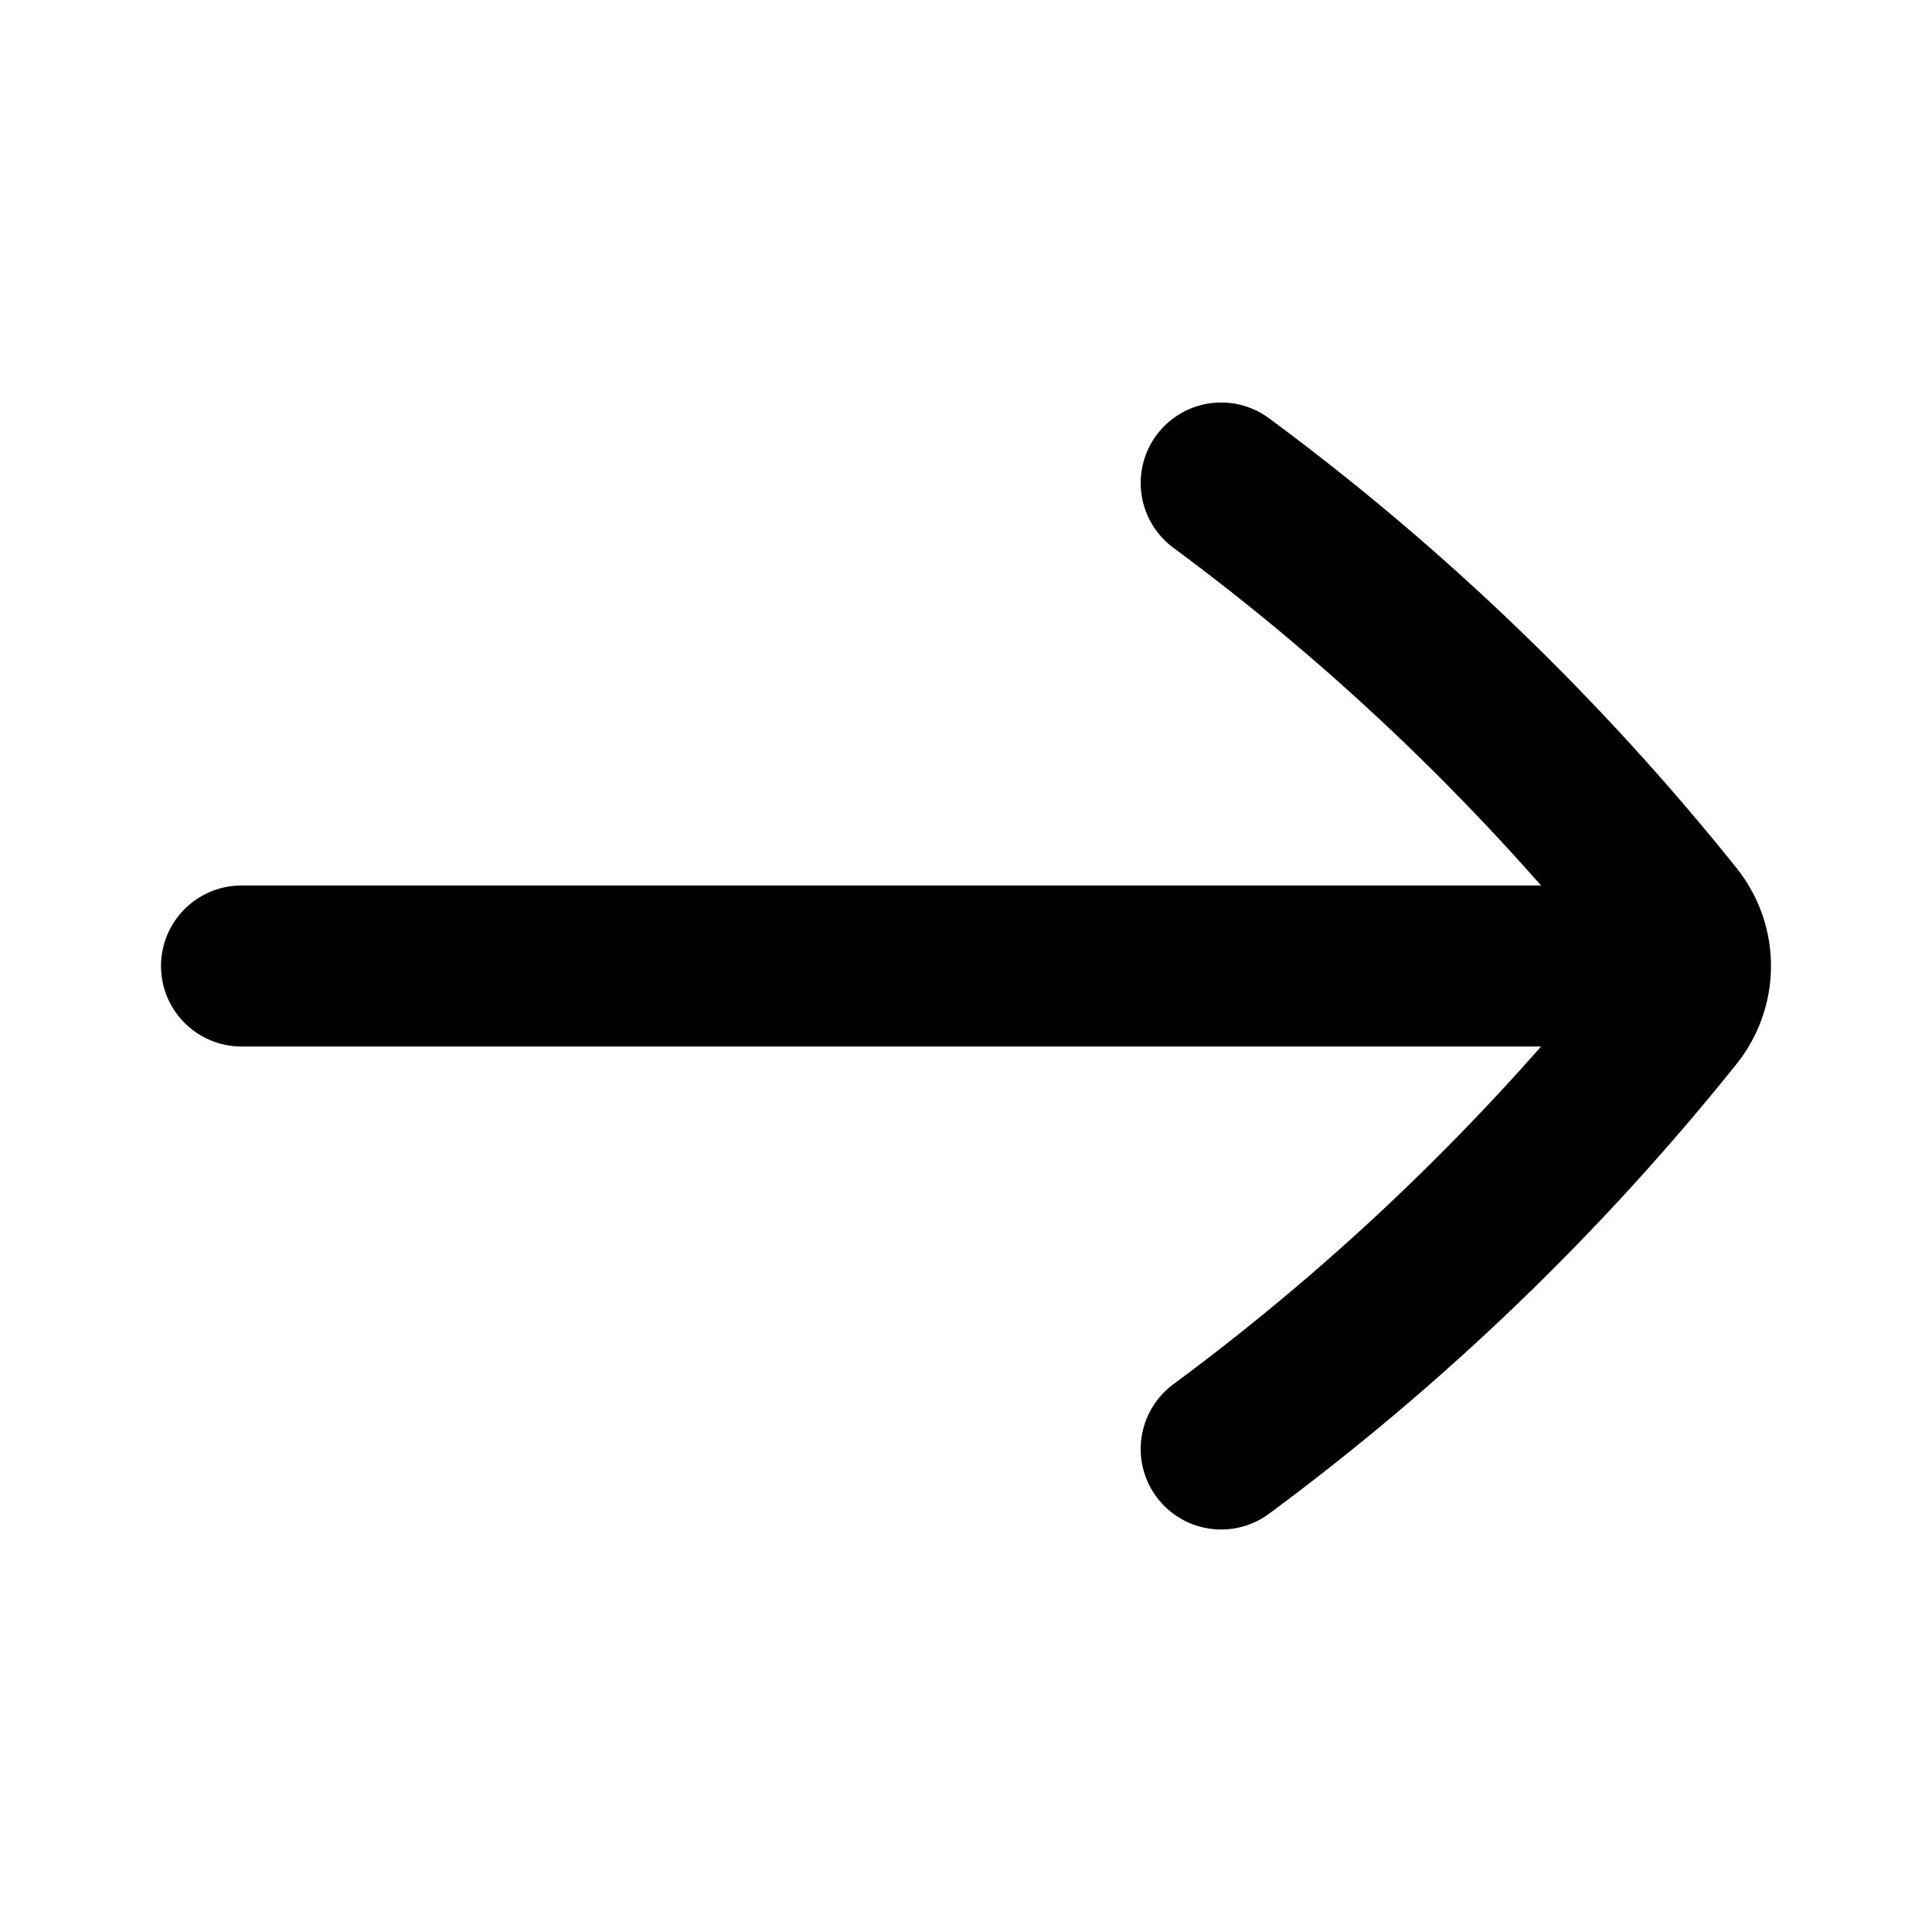
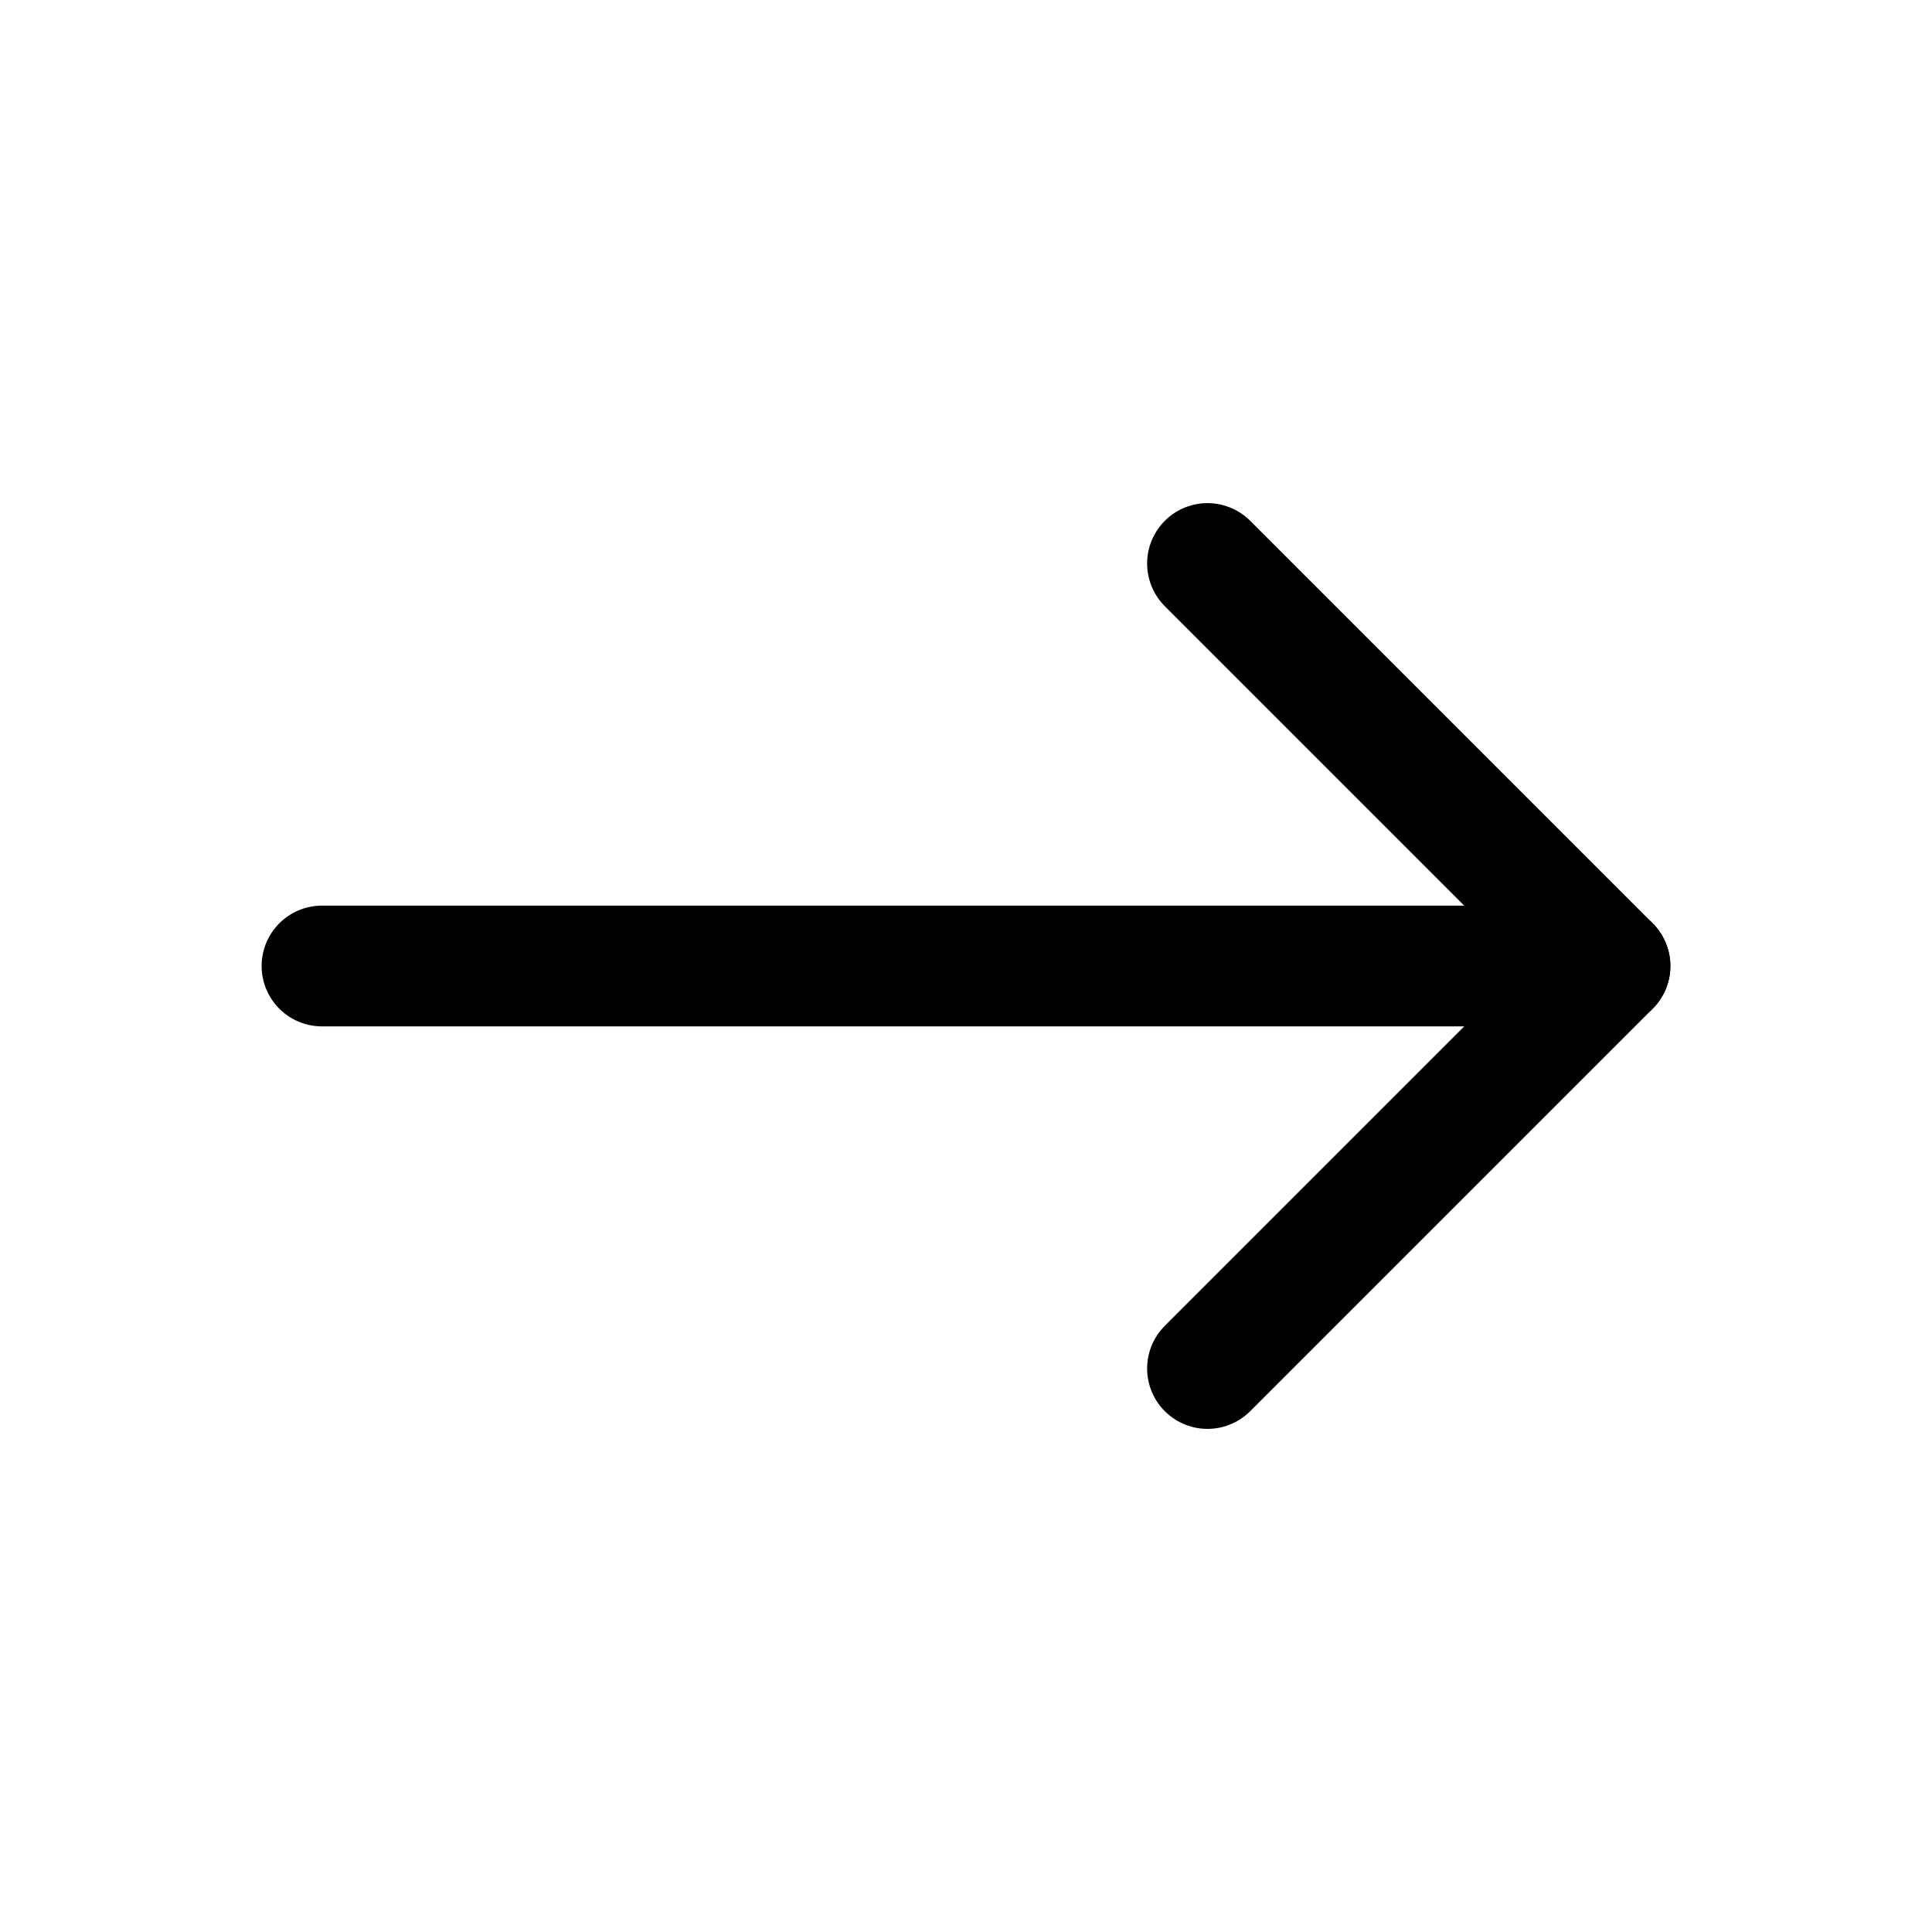
- <svg width="24" height="24" fill="none" viewBox="0 0 24 24">
-   <path stroke="currentColor" stroke-linecap="round" stroke-linejoin="round" stroke-width="2" d="M15.17 6a30.23 30.23 0 0 1 5.62 5.406c.14.174.21.384.21.594m-5.83 6a30.232 30.232 0 0 0 5.62-5.406A.949.949 0 0 0 21 12m0 0H3" />
+ <svg xmlns="http://www.w3.org/2000/svg" width="24" height="24" viewBox="0 0 24 24" fill="none">
+   <path d="M15 17L20 12L15 7" stroke="currentColor" stroke-width="1.5" stroke-linecap="round" stroke-linejoin="round" />
+   <path d="M4 12H20" stroke="currentColor" stroke-width="1.5" stroke-linecap="round" stroke-linejoin="round" />
</svg>
